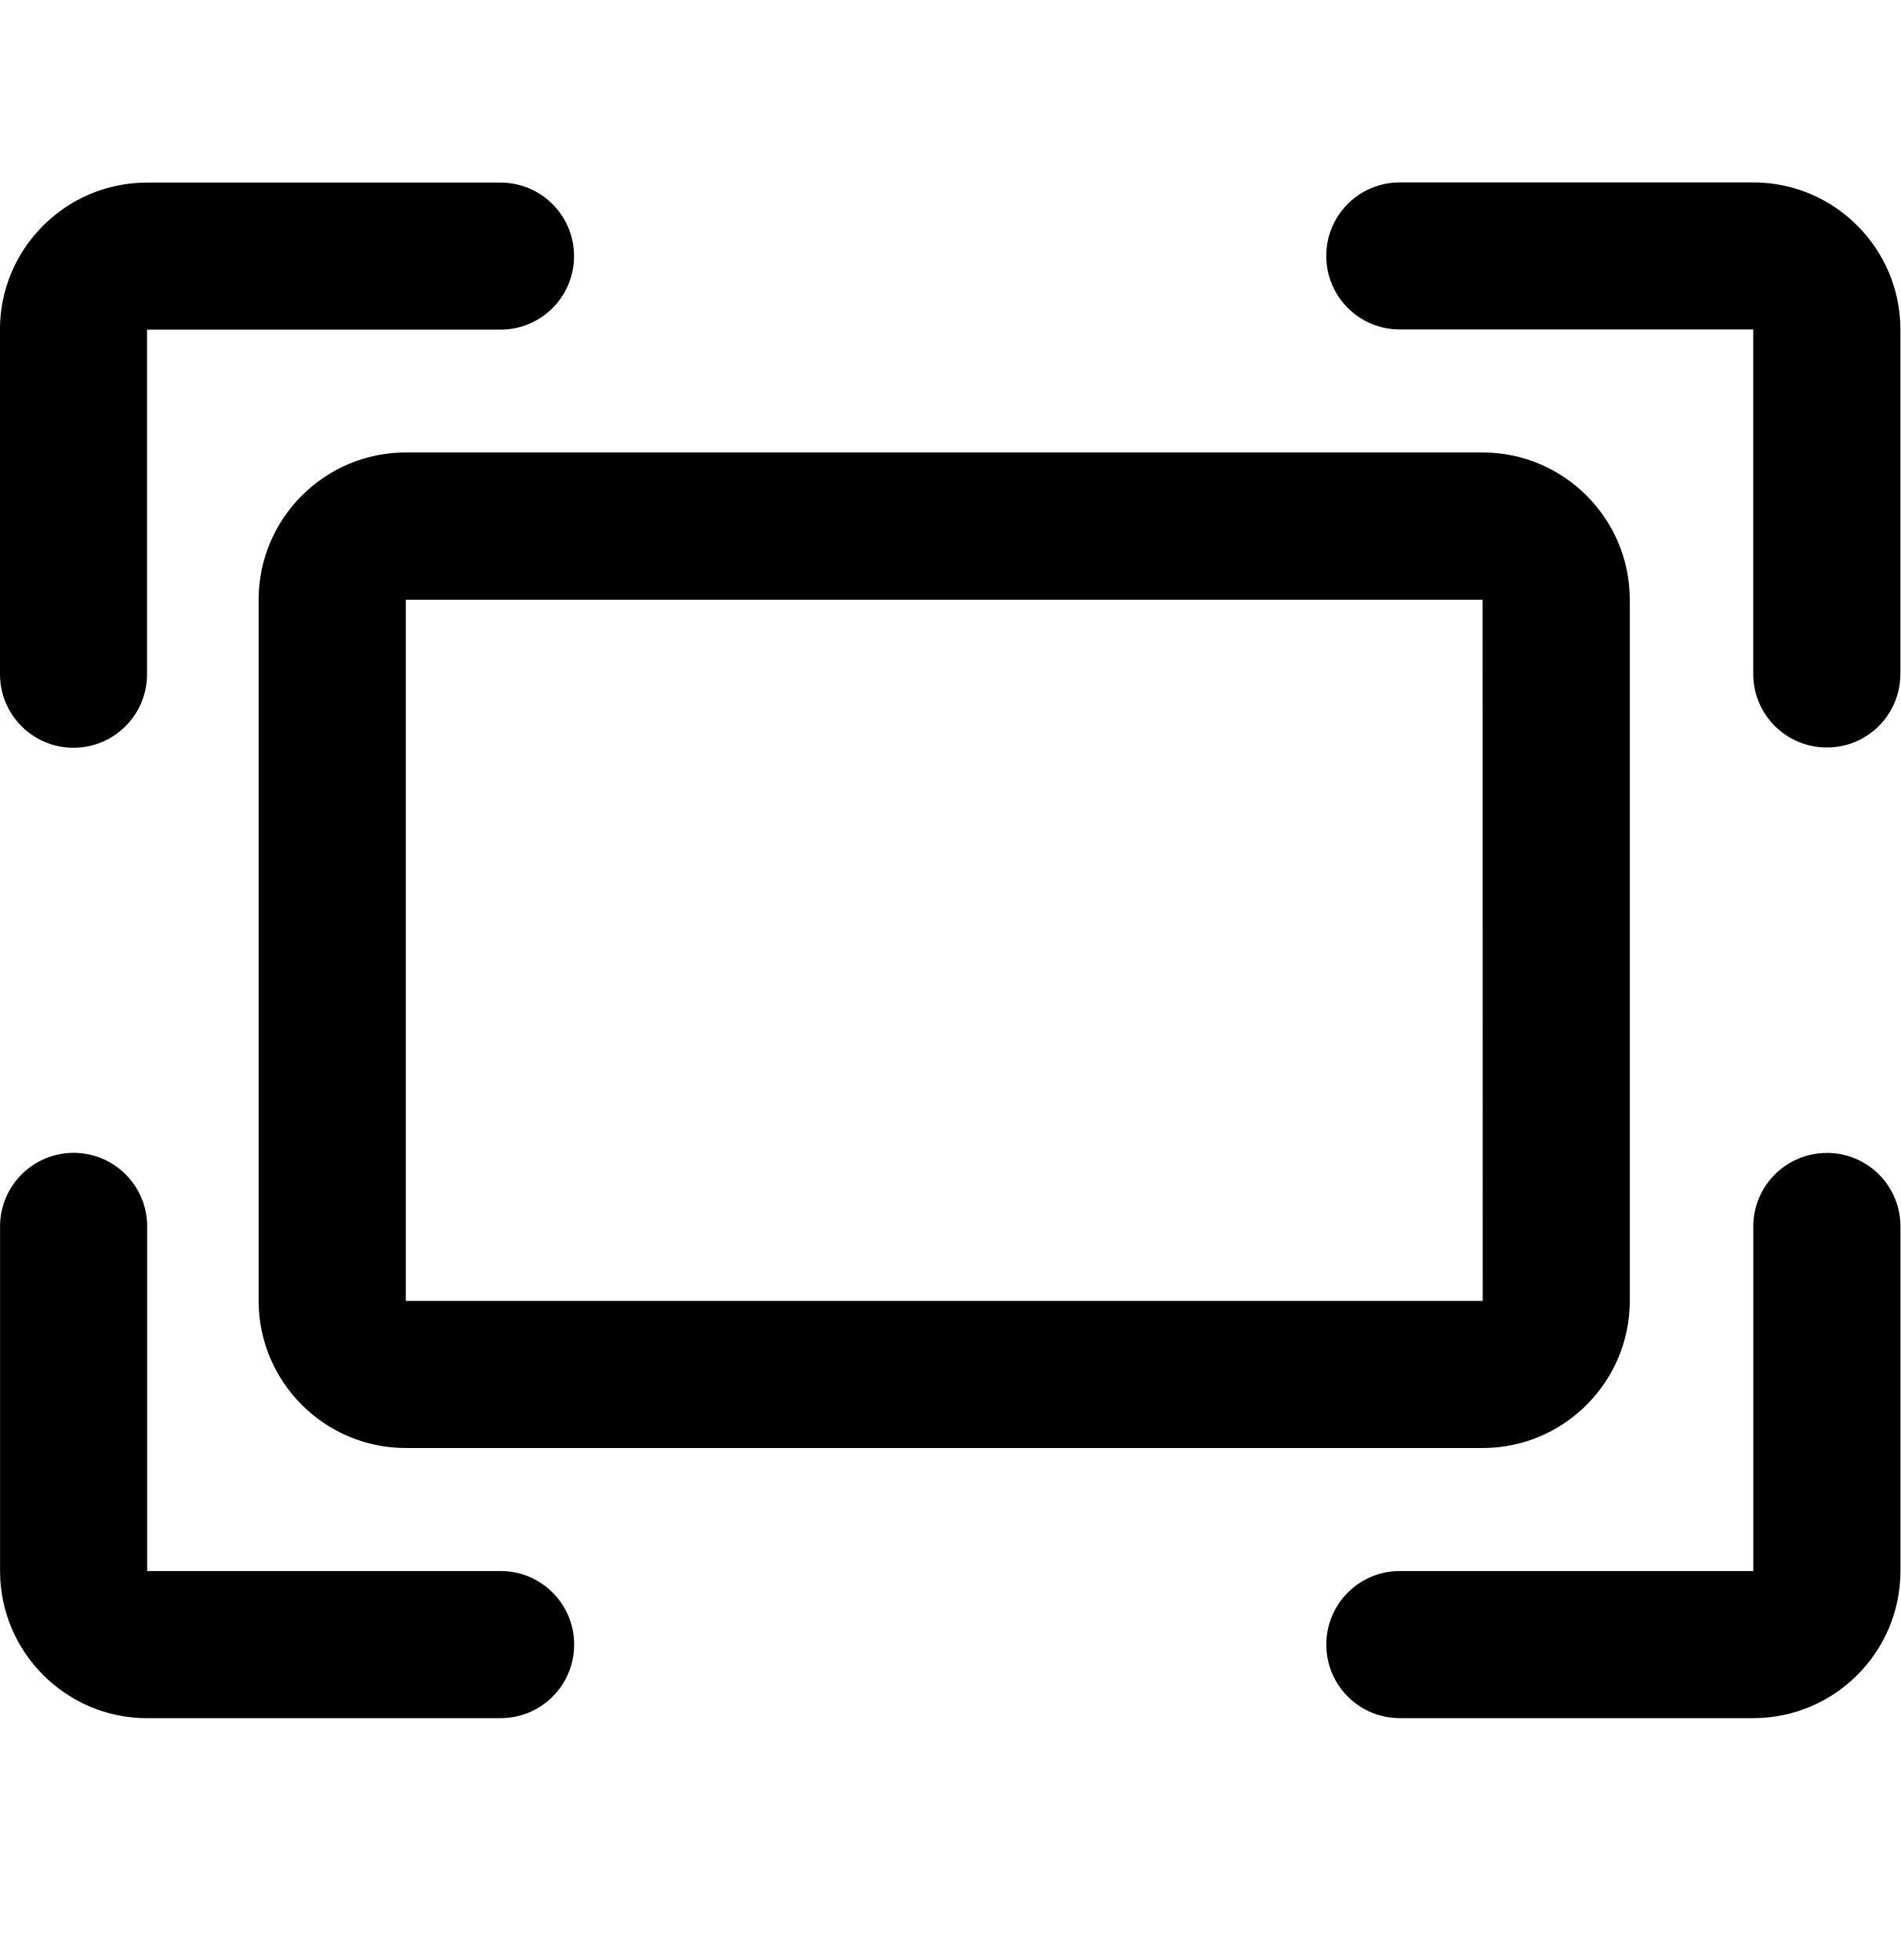
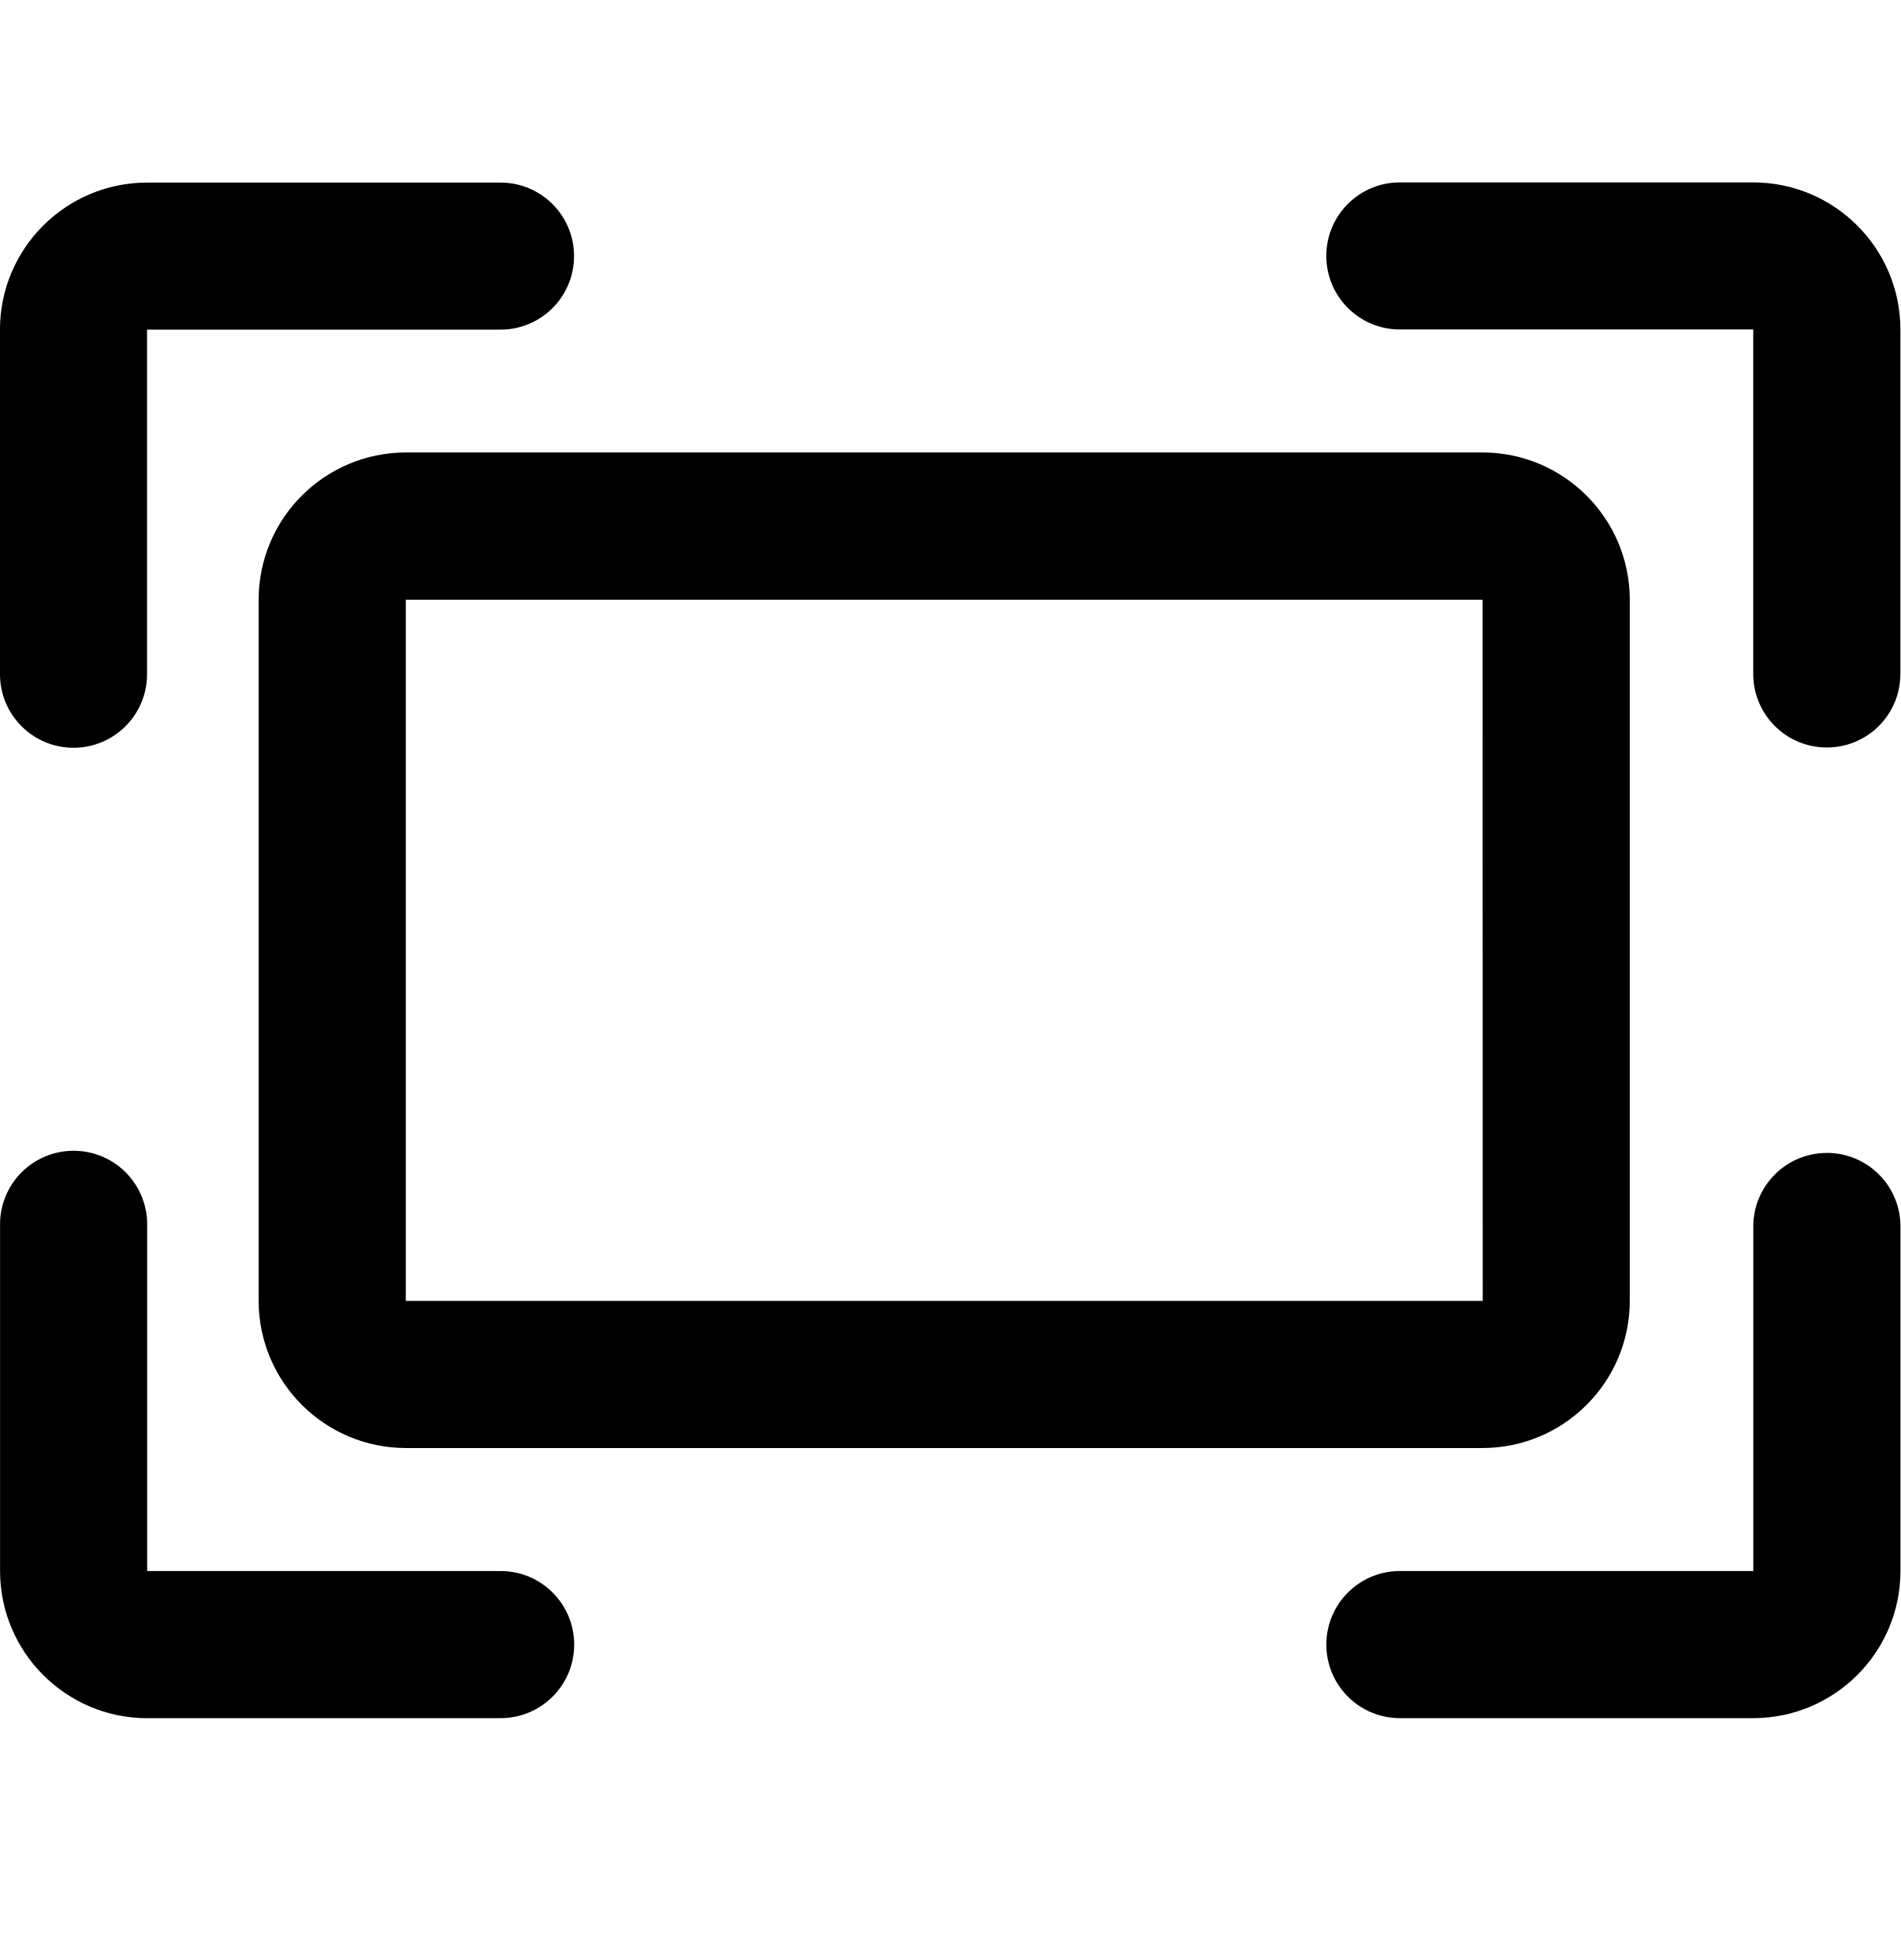
- <svg xmlns="http://www.w3.org/2000/svg" version="1.1" viewBox="0 0 32 33">
-   <path d="M24.965 24.38h-18.132c-1.366 0-2.478-1.113-2.478-2.478v-11.806c0-1.364 1.111-2.478 2.478-2.478h18.132c1.366 0 2.478 1.113 2.478 2.478v11.806c0 1.364-1.11 2.478-2.478 2.478zM6.833 10.097v11.806h18.134l-0.002-11.806h-18.132zM2.478 28.928h5.952c0.684 0 1.238-0.554 1.238-1.239 0-0.684-0.554-1.238-1.238-1.238h-5.952v-5.802c0-0.684-0.554-1.239-1.238-1.239s-1.239 0.556-1.239 1.239v5.802c0 1.365 1.111 2.478 2.478 2.478zM30.761 19.412c-0.684 0-1.238 0.554-1.238 1.238v5.801h-5.951c-0.686 0-1.239 0.554-1.239 1.238 0 0.686 0.554 1.239 1.239 1.239h5.951c1.366 0 2.478-1.111 2.478-2.478v-5.801c0-0.683-0.554-1.238-1.239-1.238zM0 5.55v5.802c0 0.683 0.554 1.238 1.238 1.238s1.238-0.555 1.238-1.238v-5.802h5.952c0.684 0 1.238-0.554 1.238-1.238s-0.554-1.238-1.238-1.238h-5.951c-1.366-0.001-2.478 1.111-2.478 2.476zM32 11.35v-5.801c0-1.365-1.11-2.478-2.478-2.478h-5.951c-0.686 0-1.239 0.554-1.239 1.238s0.554 1.238 1.239 1.238h5.951v5.801c0 0.683 0.554 1.237 1.238 1.237 0.686 0.002 1.239-0.553 1.239-1.236z" />
+ <svg xmlns="http://www.w3.org/2000/svg" viewBox="0 0 32 33">
+   <path d="M24.965 24.38H6.833a2.482 2.482 0 01-2.478-2.478V10.096a2.482 2.482 0 012.478-2.478h18.132a2.482 2.482 0 012.478 2.478v11.806a2.481 2.481 0 01-2.478 2.478zM6.833 10.097v11.806h18.134l-.002-11.806H6.833zM2.478 28.928H8.43a1.238 1.238 0 100-2.477H2.478v-5.802a1.239 1.239 0 10-2.477 0v5.802a2.481 2.481 0 002.478 2.478zm28.283-9.516c-.684 0-1.238.554-1.238 1.238v5.801h-5.951a1.237 1.237 0 100 2.477h5.951a2.48 2.48 0 002.478-2.478v-5.801c0-.683-.554-1.238-1.239-1.238zM0 5.55v5.802a1.238 1.238 0 002.476 0V5.55h5.952a1.238 1.238 0 100-2.476H2.477A2.48 2.48 0 00-.001 5.55zm32 5.8V5.549a2.48 2.48 0 00-2.478-2.478h-5.951a1.237 1.237 0 100 2.476h5.951v5.801c0 .683.554 1.237 1.238 1.237a1.235 1.235 0 001.239-1.236z" />
</svg>
